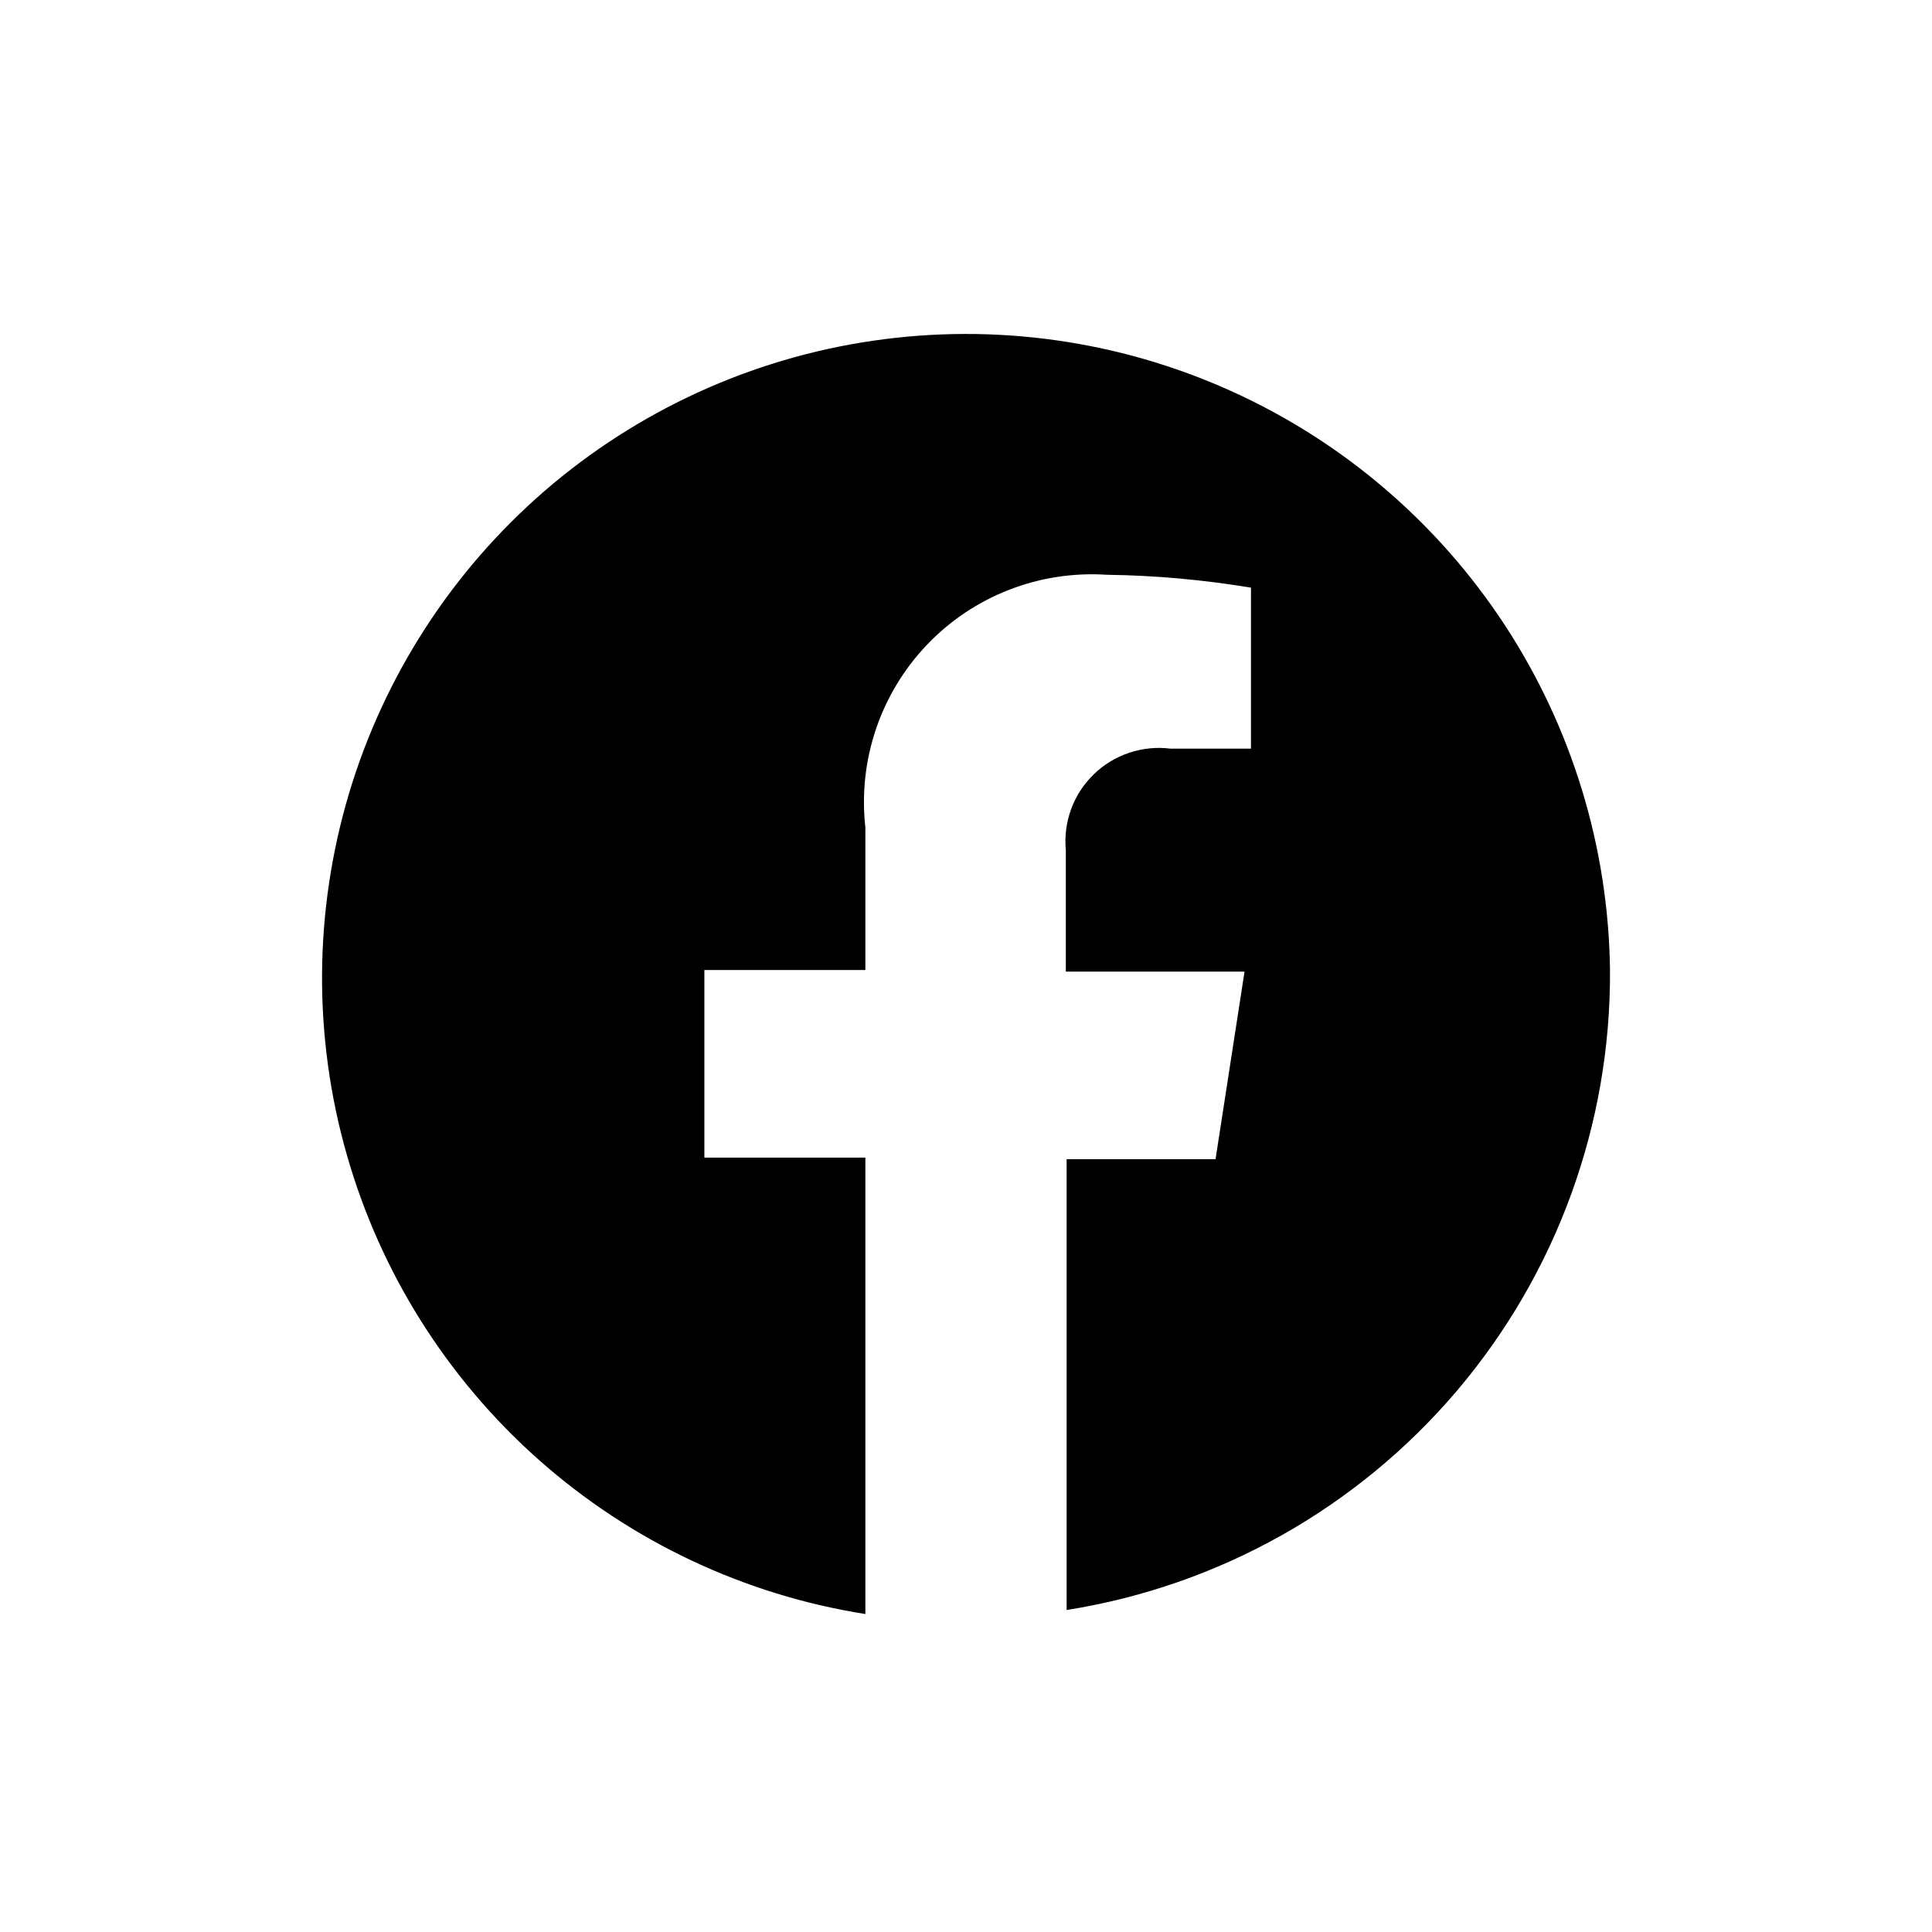
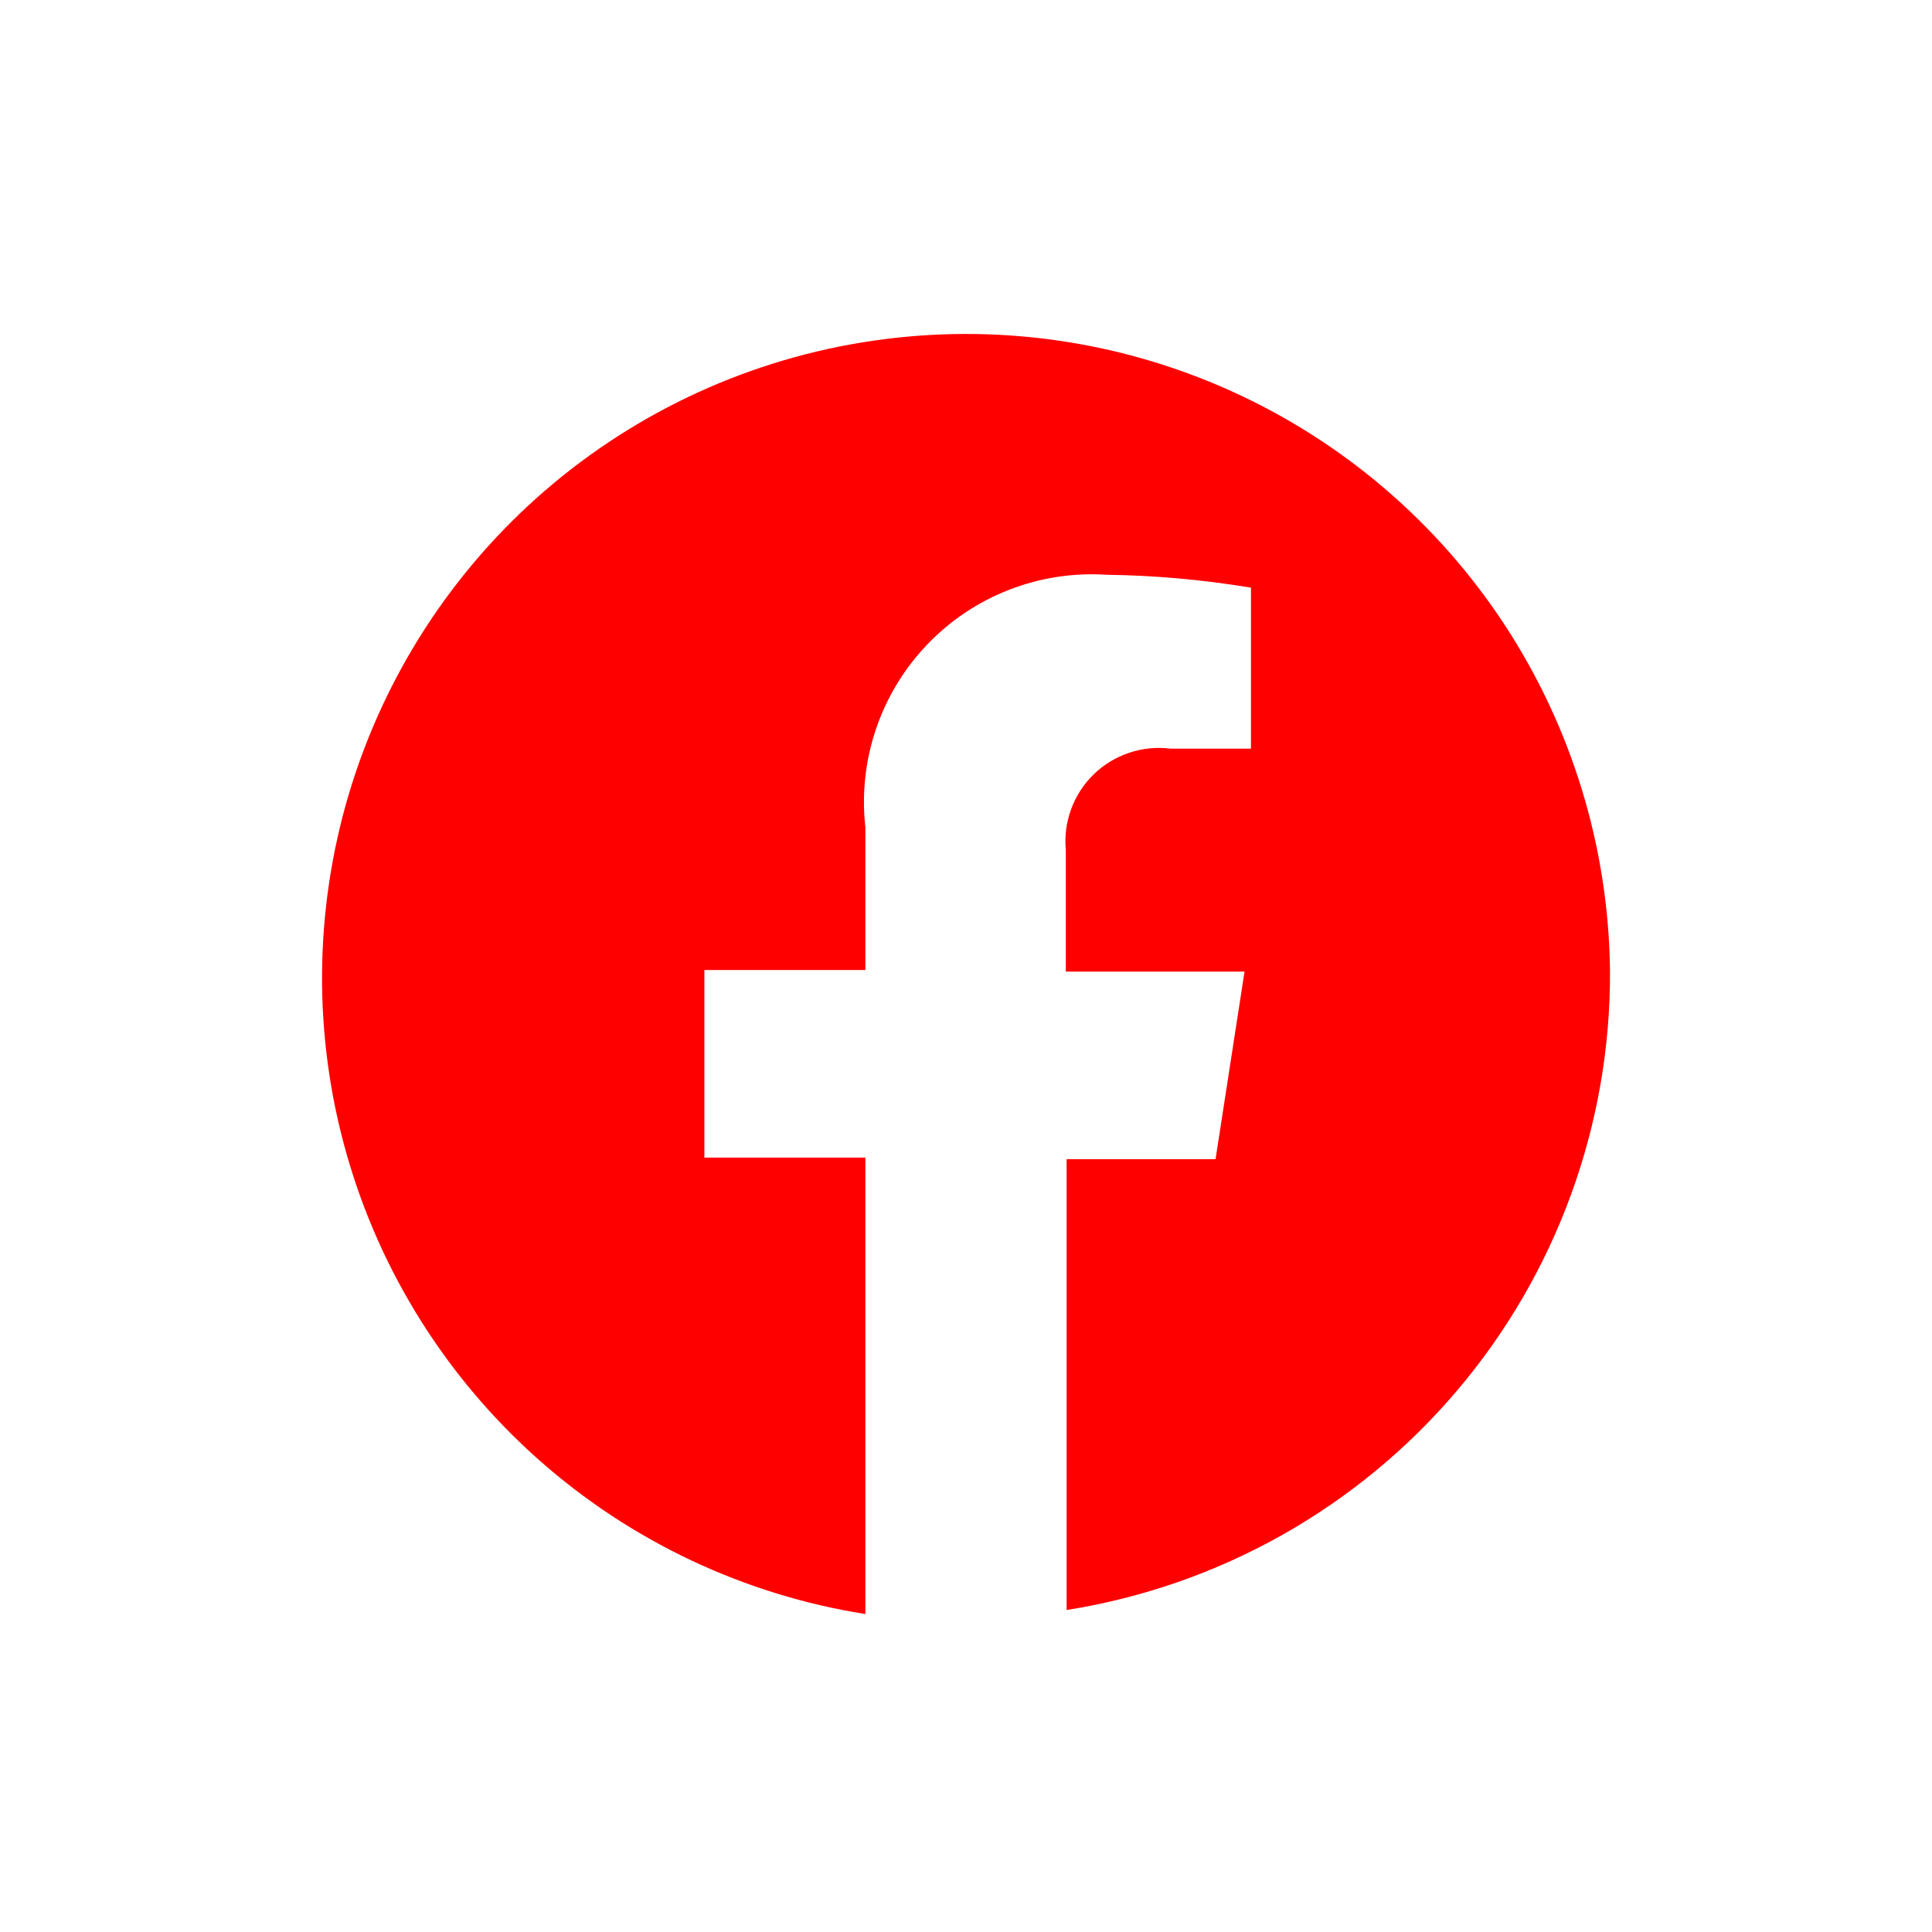
<svg xmlns="http://www.w3.org/2000/svg" width="800px" height="800px" viewBox="0 0 24 24" fill="none">
-   <path d="M20 12.05C19.981 10.525 19.527 9.038 18.692 7.763C17.856 6.488 16.673 5.478 15.283 4.853C13.892 4.227 12.352 4.012 10.843 4.233C9.335 4.453 7.921 5.1 6.767 6.097C5.614 7.095 4.77 8.401 4.334 9.862C3.899 11.323 3.889 12.878 4.308 14.344C4.726 15.81 5.555 17.126 6.696 18.137C7.838 19.148 9.244 19.812 10.75 20.05V14.38H8.75V12.05H10.75V10.28C10.704 9.868 10.748 9.452 10.881 9.059C11.013 8.667 11.23 8.308 11.516 8.009C11.802 7.709 12.15 7.476 12.537 7.326C12.922 7.176 13.337 7.113 13.75 7.14C14.35 7.148 14.948 7.202 15.54 7.3V9.3H14.54C14.368 9.278 14.192 9.296 14.028 9.351C13.863 9.406 13.712 9.497 13.588 9.618C13.463 9.739 13.367 9.886 13.307 10.049C13.246 10.213 13.224 10.387 13.24 10.56V12.07H15.46L15.1 14.4H13.25V20C15.14 19.701 16.86 18.735 18.099 17.276C19.337 15.818 20.012 13.963 20 12.05Z" fill="#000000" />
+   <path d="M20 12.05C19.981 10.525 19.527 9.038 18.692 7.763C17.856 6.488 16.673 5.478 15.283 4.853C13.892 4.227 12.352 4.012 10.843 4.233C9.335 4.453 7.921 5.1 6.767 6.097C5.614 7.095 4.77 8.401 4.334 9.862C3.899 11.323 3.889 12.878 4.308 14.344C4.726 15.81 5.555 17.126 6.696 18.137C7.838 19.148 9.244 19.812 10.75 20.05V14.38H8.75V12.05H10.75V10.28C10.704 9.868 10.748 9.452 10.881 9.059C11.013 8.667 11.23 8.308 11.516 8.009C11.802 7.709 12.15 7.476 12.537 7.326C12.922 7.176 13.337 7.113 13.75 7.14C14.35 7.148 14.948 7.202 15.54 7.3V9.3H14.54C14.368 9.278 14.192 9.296 14.028 9.351C13.863 9.406 13.712 9.497 13.588 9.618C13.463 9.739 13.367 9.886 13.307 10.049C13.246 10.213 13.224 10.387 13.24 10.56V12.07H15.46L15.1 14.4H13.25V20C15.14 19.701 16.86 18.735 18.099 17.276C19.337 15.818 20.012 13.963 20 12.05Z" fill="#ff0000" />
</svg>
